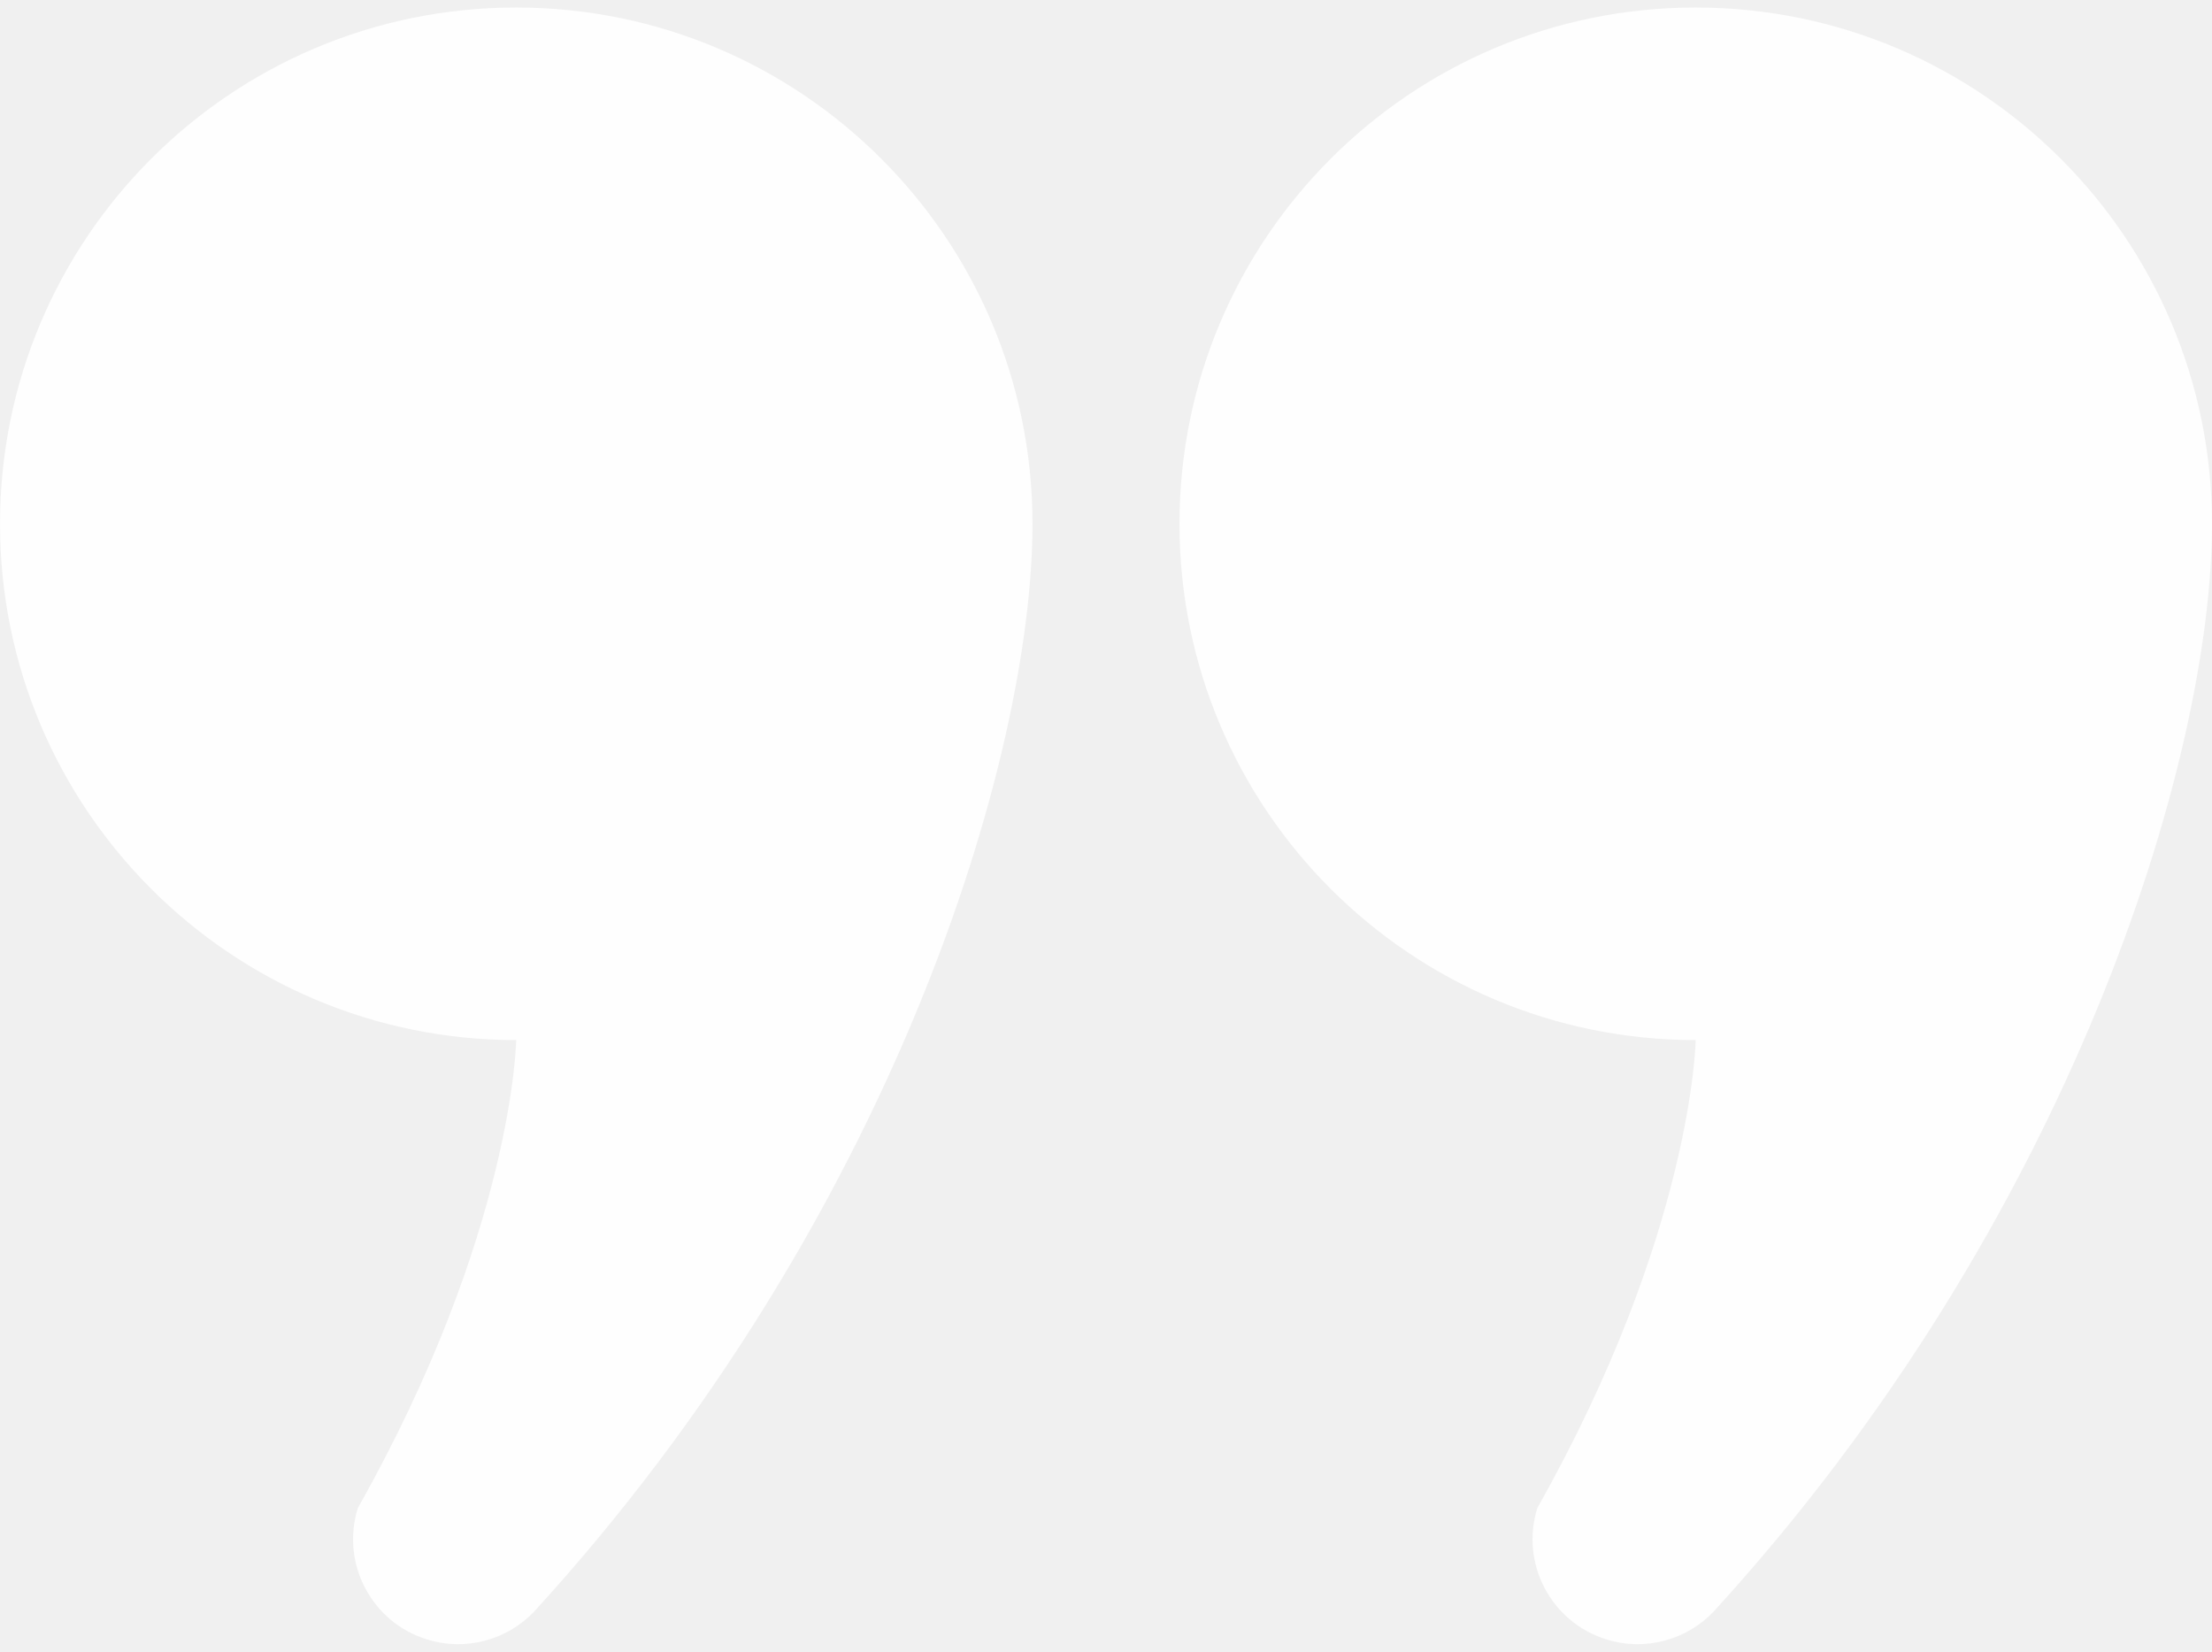
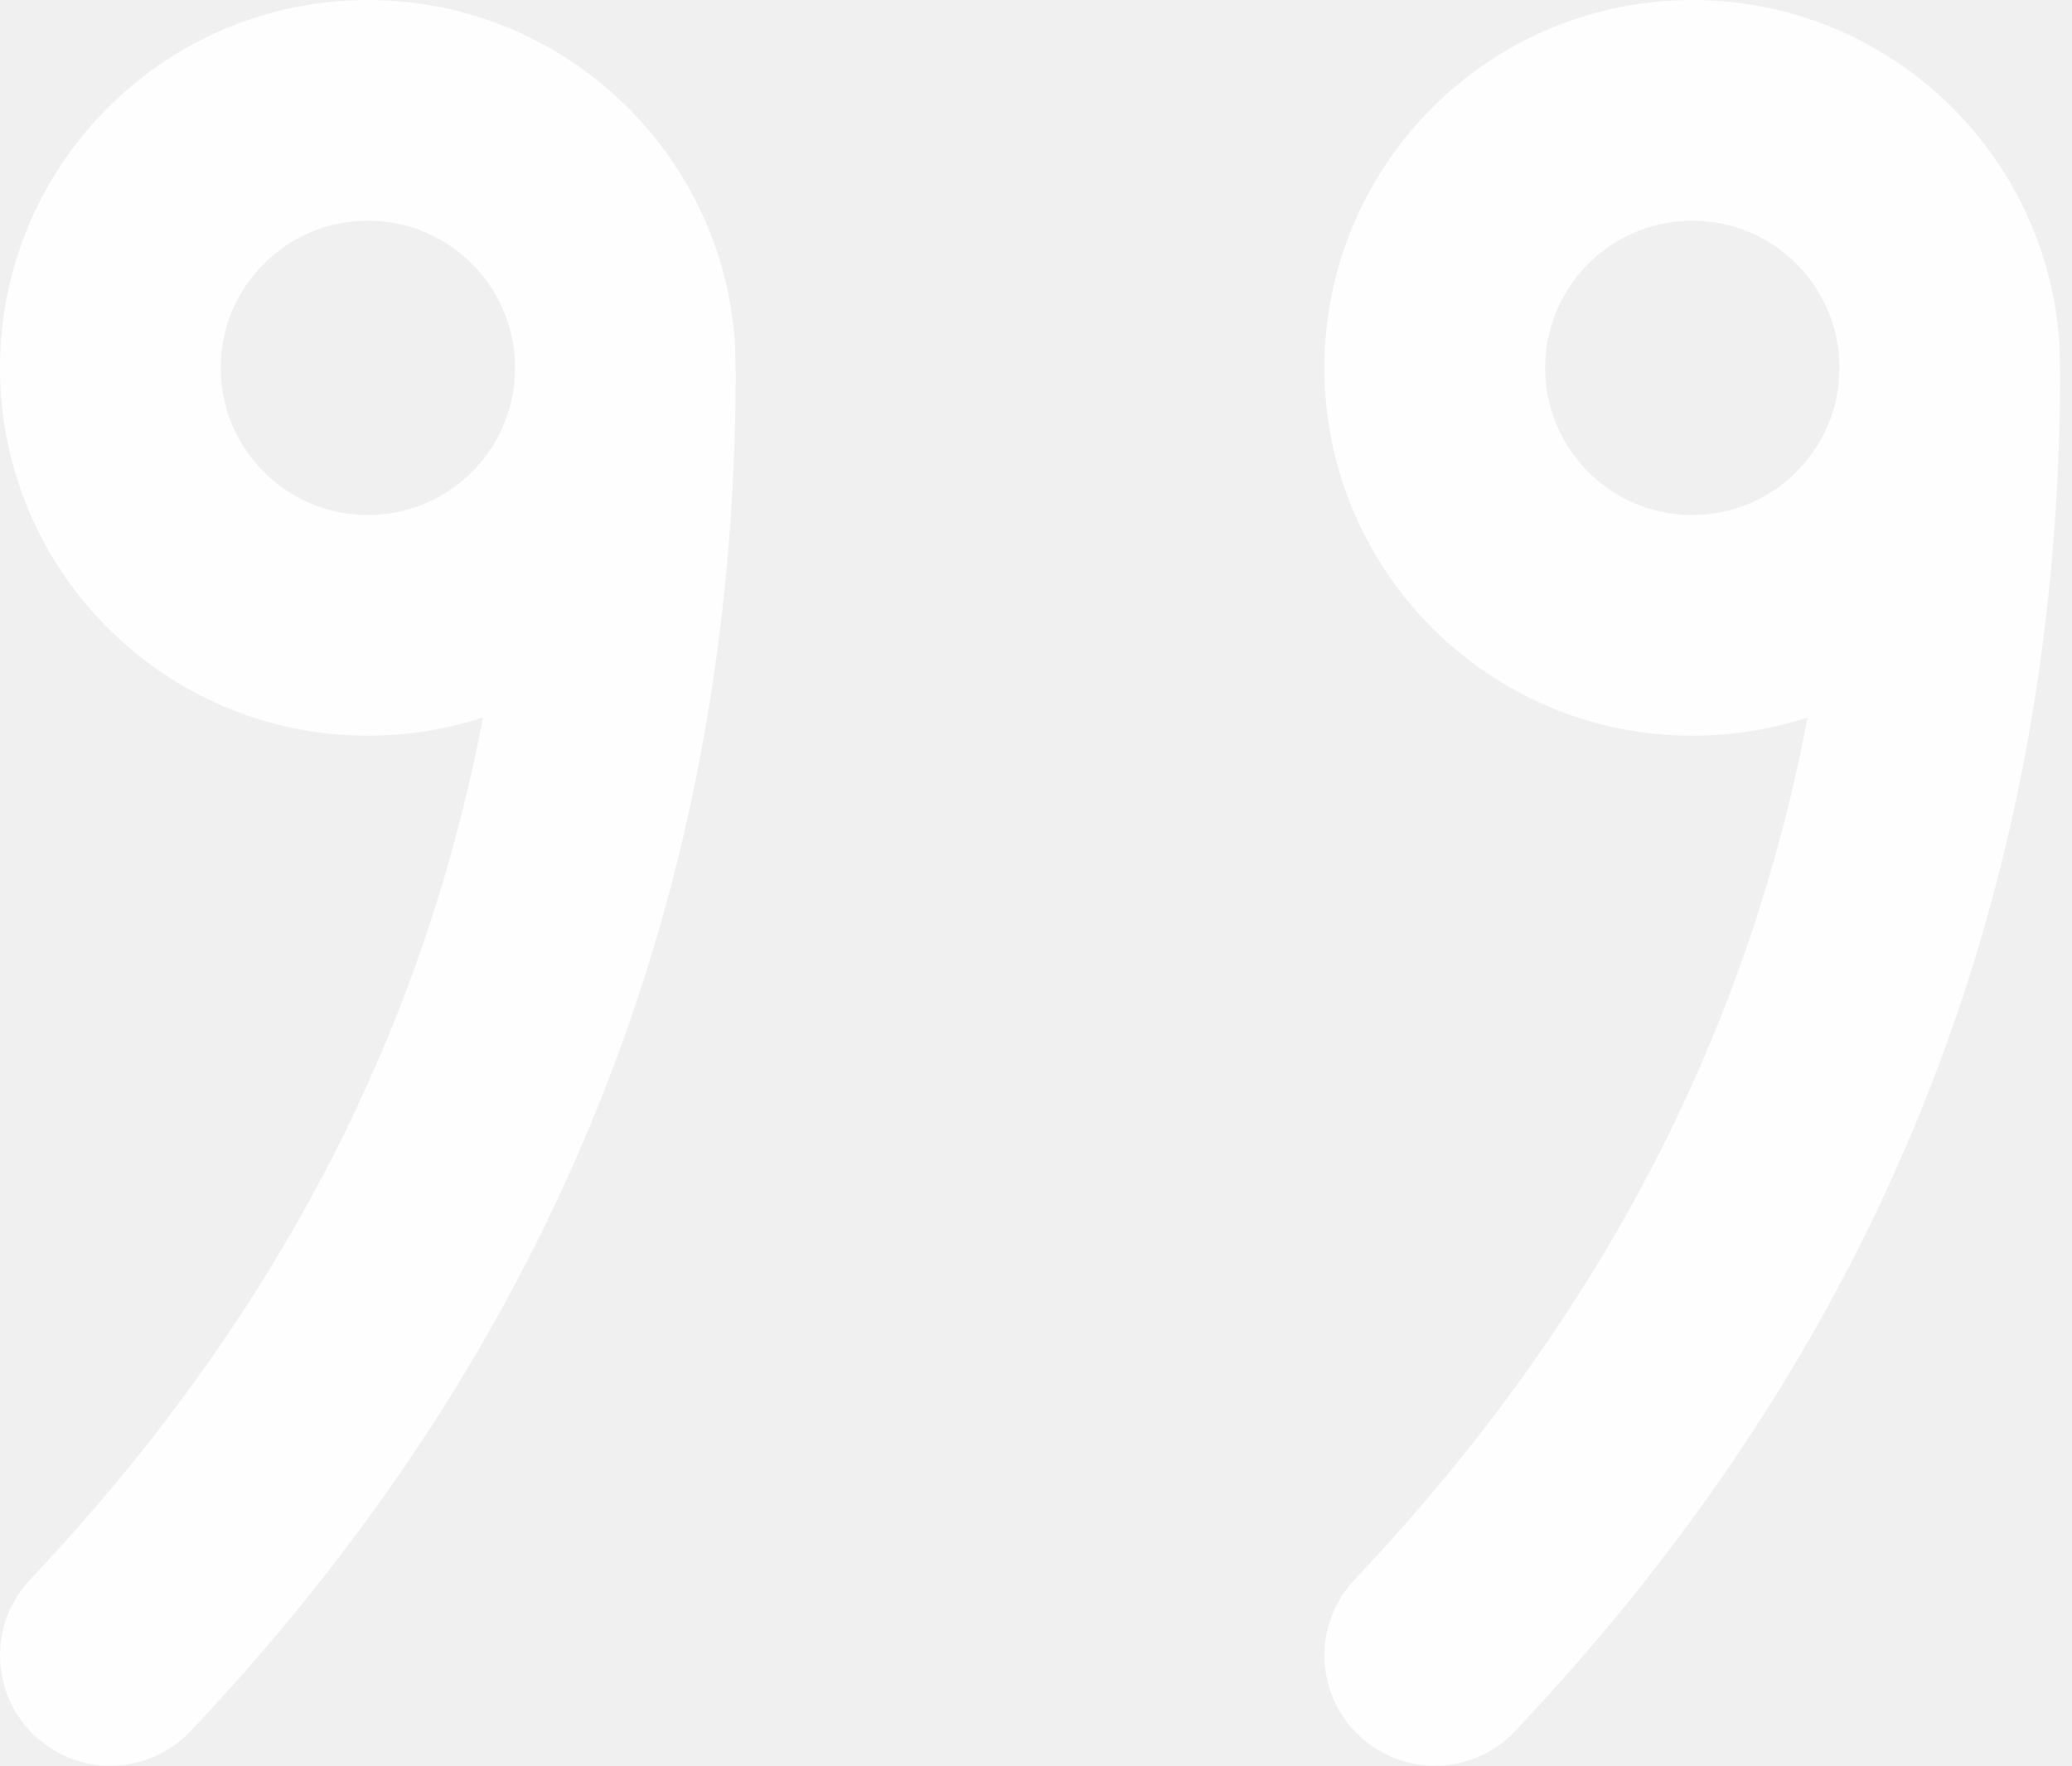
- <svg xmlns="http://www.w3.org/2000/svg" width="150" height="112" viewBox="0 0 150 112" fill="none">
-   <path d="M35.002 0.509C15.671 0.509 0 16.184 0 35.522C0 54.852 15.671 70.527 35.002 70.527C35.002 70.527 34.832 83.533 24.267 102.251C23.093 106.002 25.185 109.996 28.938 111.163C31.601 112 34.403 111.186 36.212 109.291C60.507 82.719 70.016 51.445 70.016 35.522C70.016 16.184 54.346 0.509 35.002 0.509Z" fill="white" fill-opacity="0.9" />
-   <path d="M114.985 0.509C95.654 0.509 79.983 16.184 79.983 35.522C79.983 54.852 95.654 70.527 114.985 70.527C114.985 70.527 114.816 83.533 104.25 102.251C103.076 106.002 105.169 109.996 108.921 111.163C111.584 112 114.386 111.186 116.195 109.291C140.49 82.719 150 51.445 150 35.522C150 16.184 134.329 0.509 114.985 0.509Z" fill="white" fill-opacity="0.9" />
+ <svg xmlns="http://www.w3.org/2000/svg" width="88" height="75" viewBox="0 0 88 75" fill="none">
+   <path d="M15.625 0C23.909 0 30.688 6.447 31.217 14.598L31.248 15.89C31.188 38.105 23.497 57.222 8.096 73.531C6.318 75.413 3.351 75.498 1.469 73.721C-0.413 71.943 -0.498 68.976 1.279 67.094C11.533 56.236 17.906 44.132 20.514 30.475C18.972 30.977 17.33 31.25 15.625 31.25C6.996 31.25 0 24.255 0 15.625C0 6.996 6.996 0 15.625 0ZM71.875 0C80.159 0 86.938 6.447 87.467 14.598L87.498 15.89C87.438 38.143 79.766 57.225 64.343 73.533C62.565 75.414 59.598 75.497 57.717 73.718C55.836 71.939 55.753 68.973 57.532 67.092C67.802 56.232 74.168 44.144 76.77 30.477C75.222 30.977 73.58 31.25 71.875 31.25C63.246 31.25 56.25 24.255 56.25 15.625C56.25 6.996 63.246 0 71.875 0ZM15.625 9.375C12.173 9.375 9.375 12.173 9.375 15.625C9.375 19.077 12.173 21.875 15.625 21.875C18.83 21.875 21.472 19.462 21.833 16.354L21.875 15.58C21.848 12.146 19.06 9.375 15.625 9.375ZM71.875 9.375C68.423 9.375 65.625 12.173 65.625 15.625C65.625 19.077 68.423 21.875 71.875 21.875C75.08 21.875 77.722 19.462 78.083 16.354L78.125 15.58C78.098 12.146 75.31 9.375 71.875 9.375Z" fill="white" fill-opacity="0.9" />
</svg>
